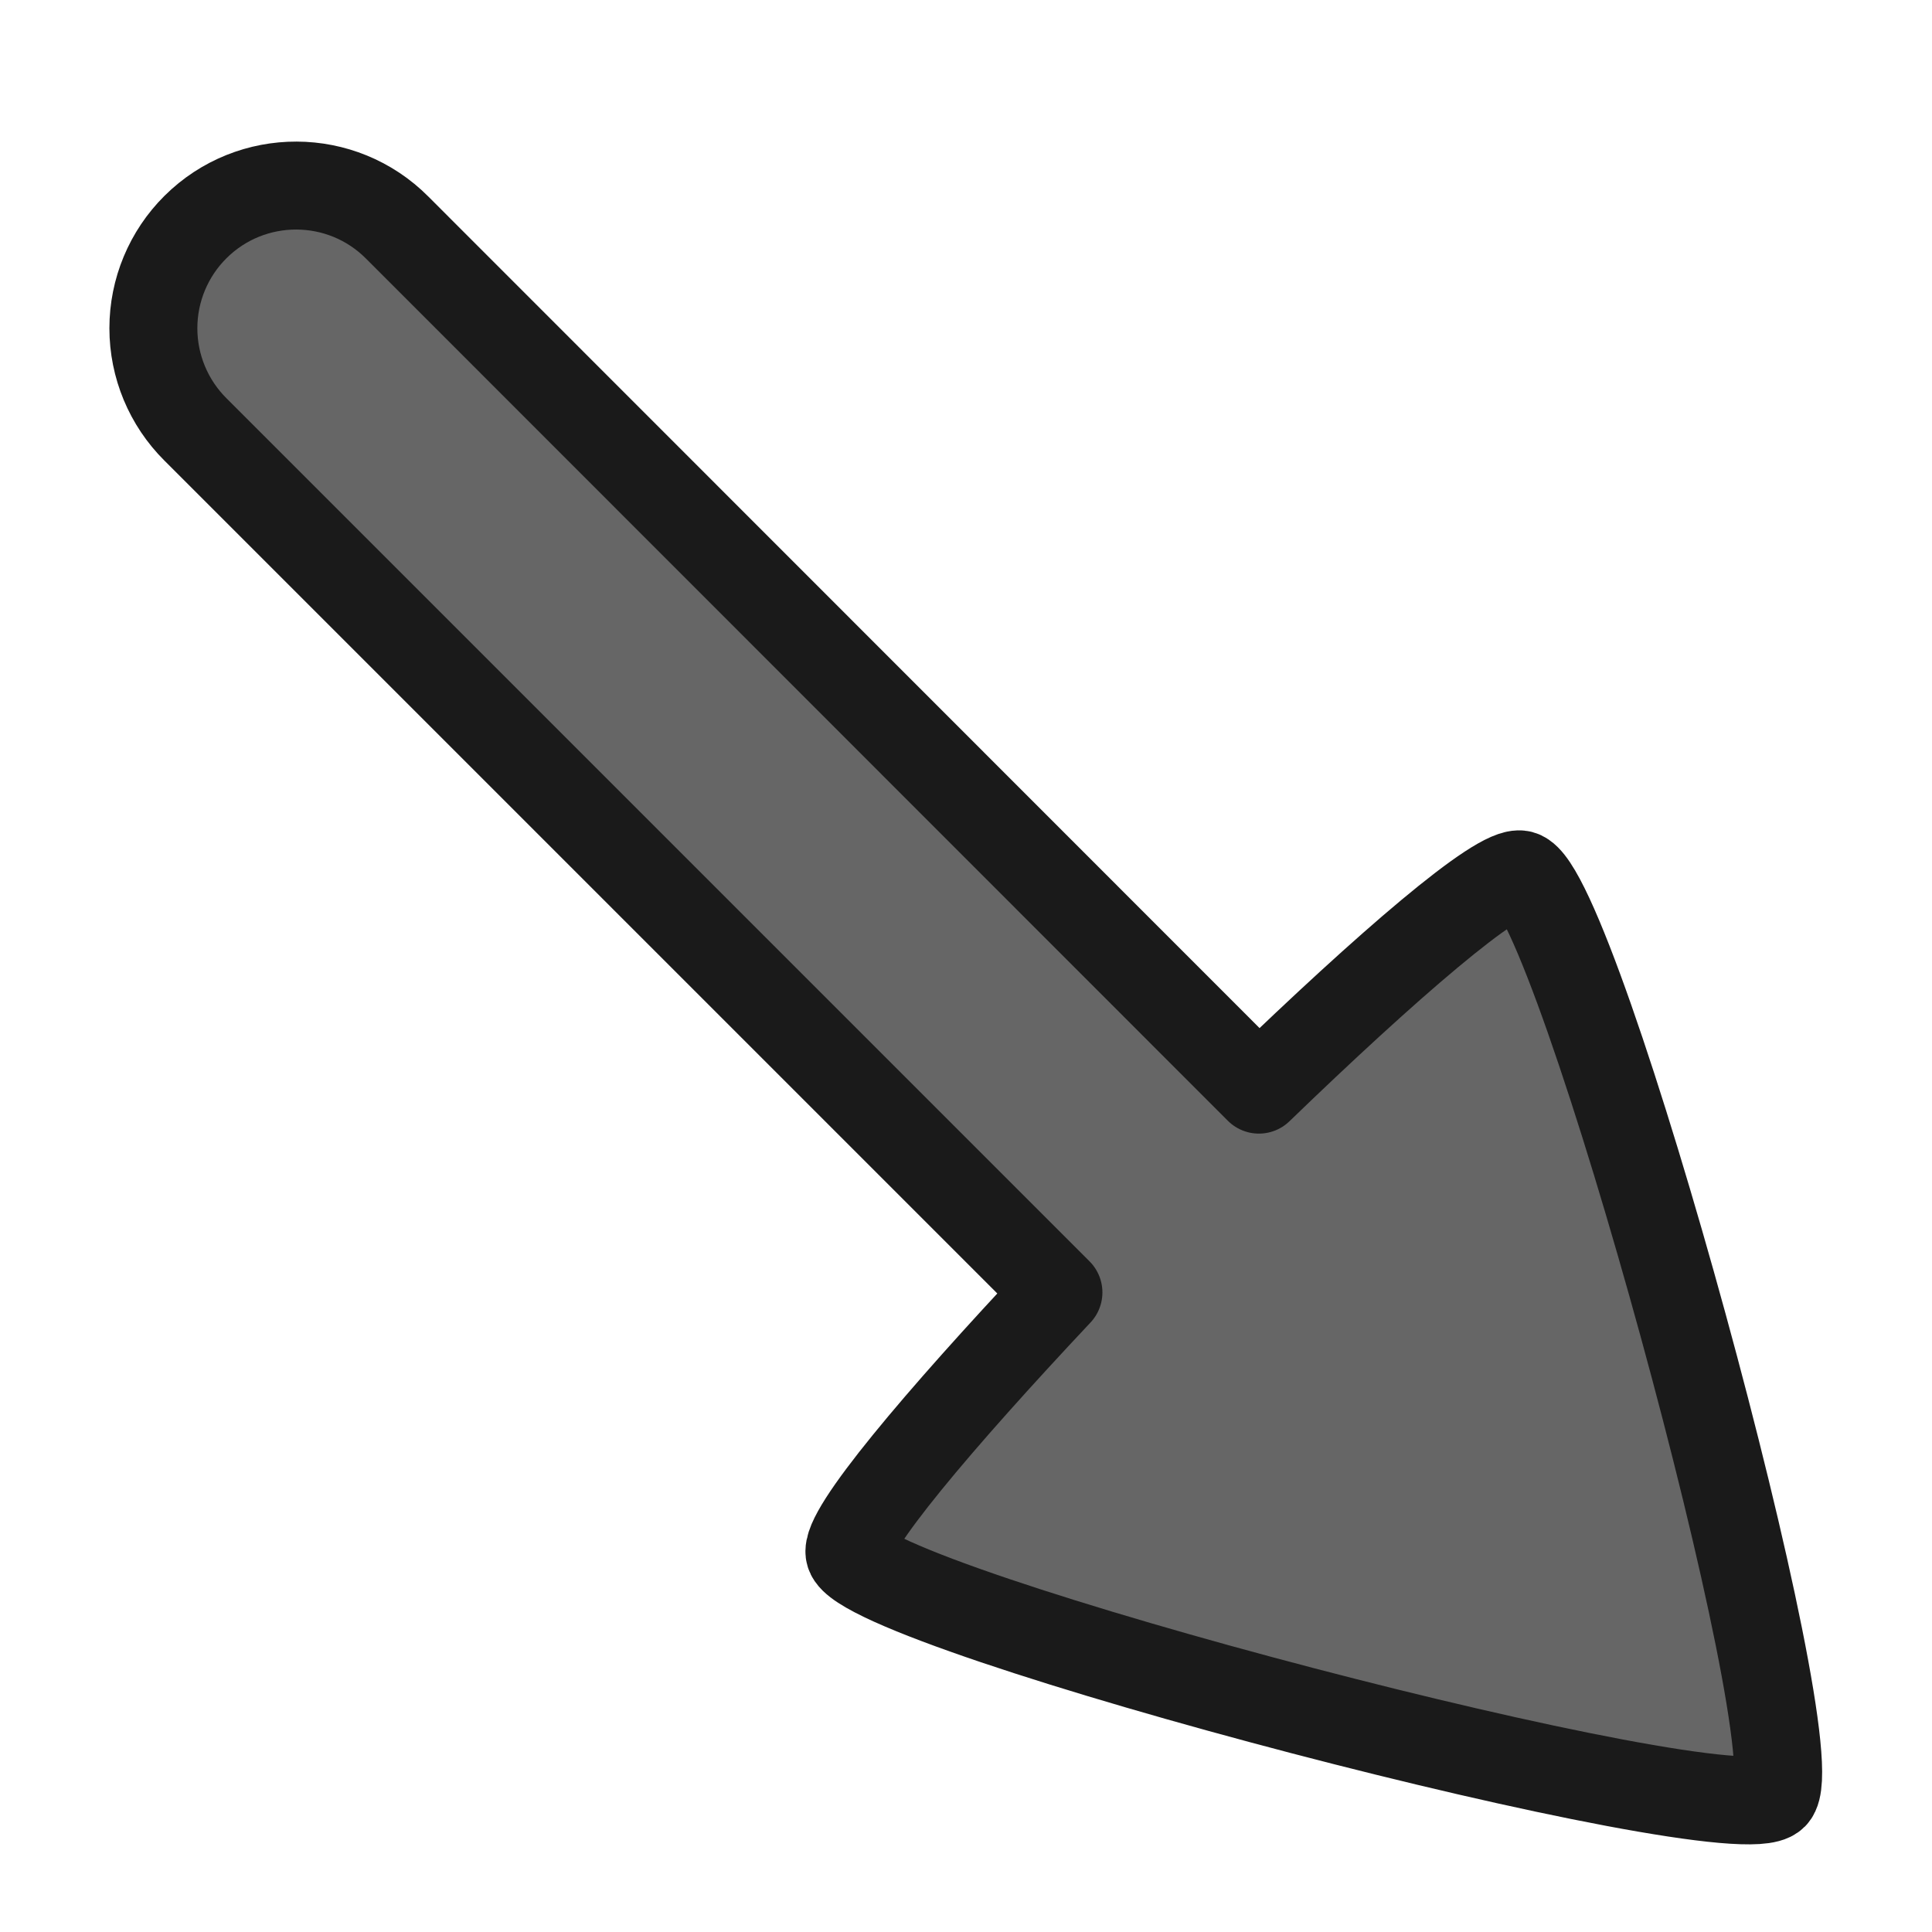
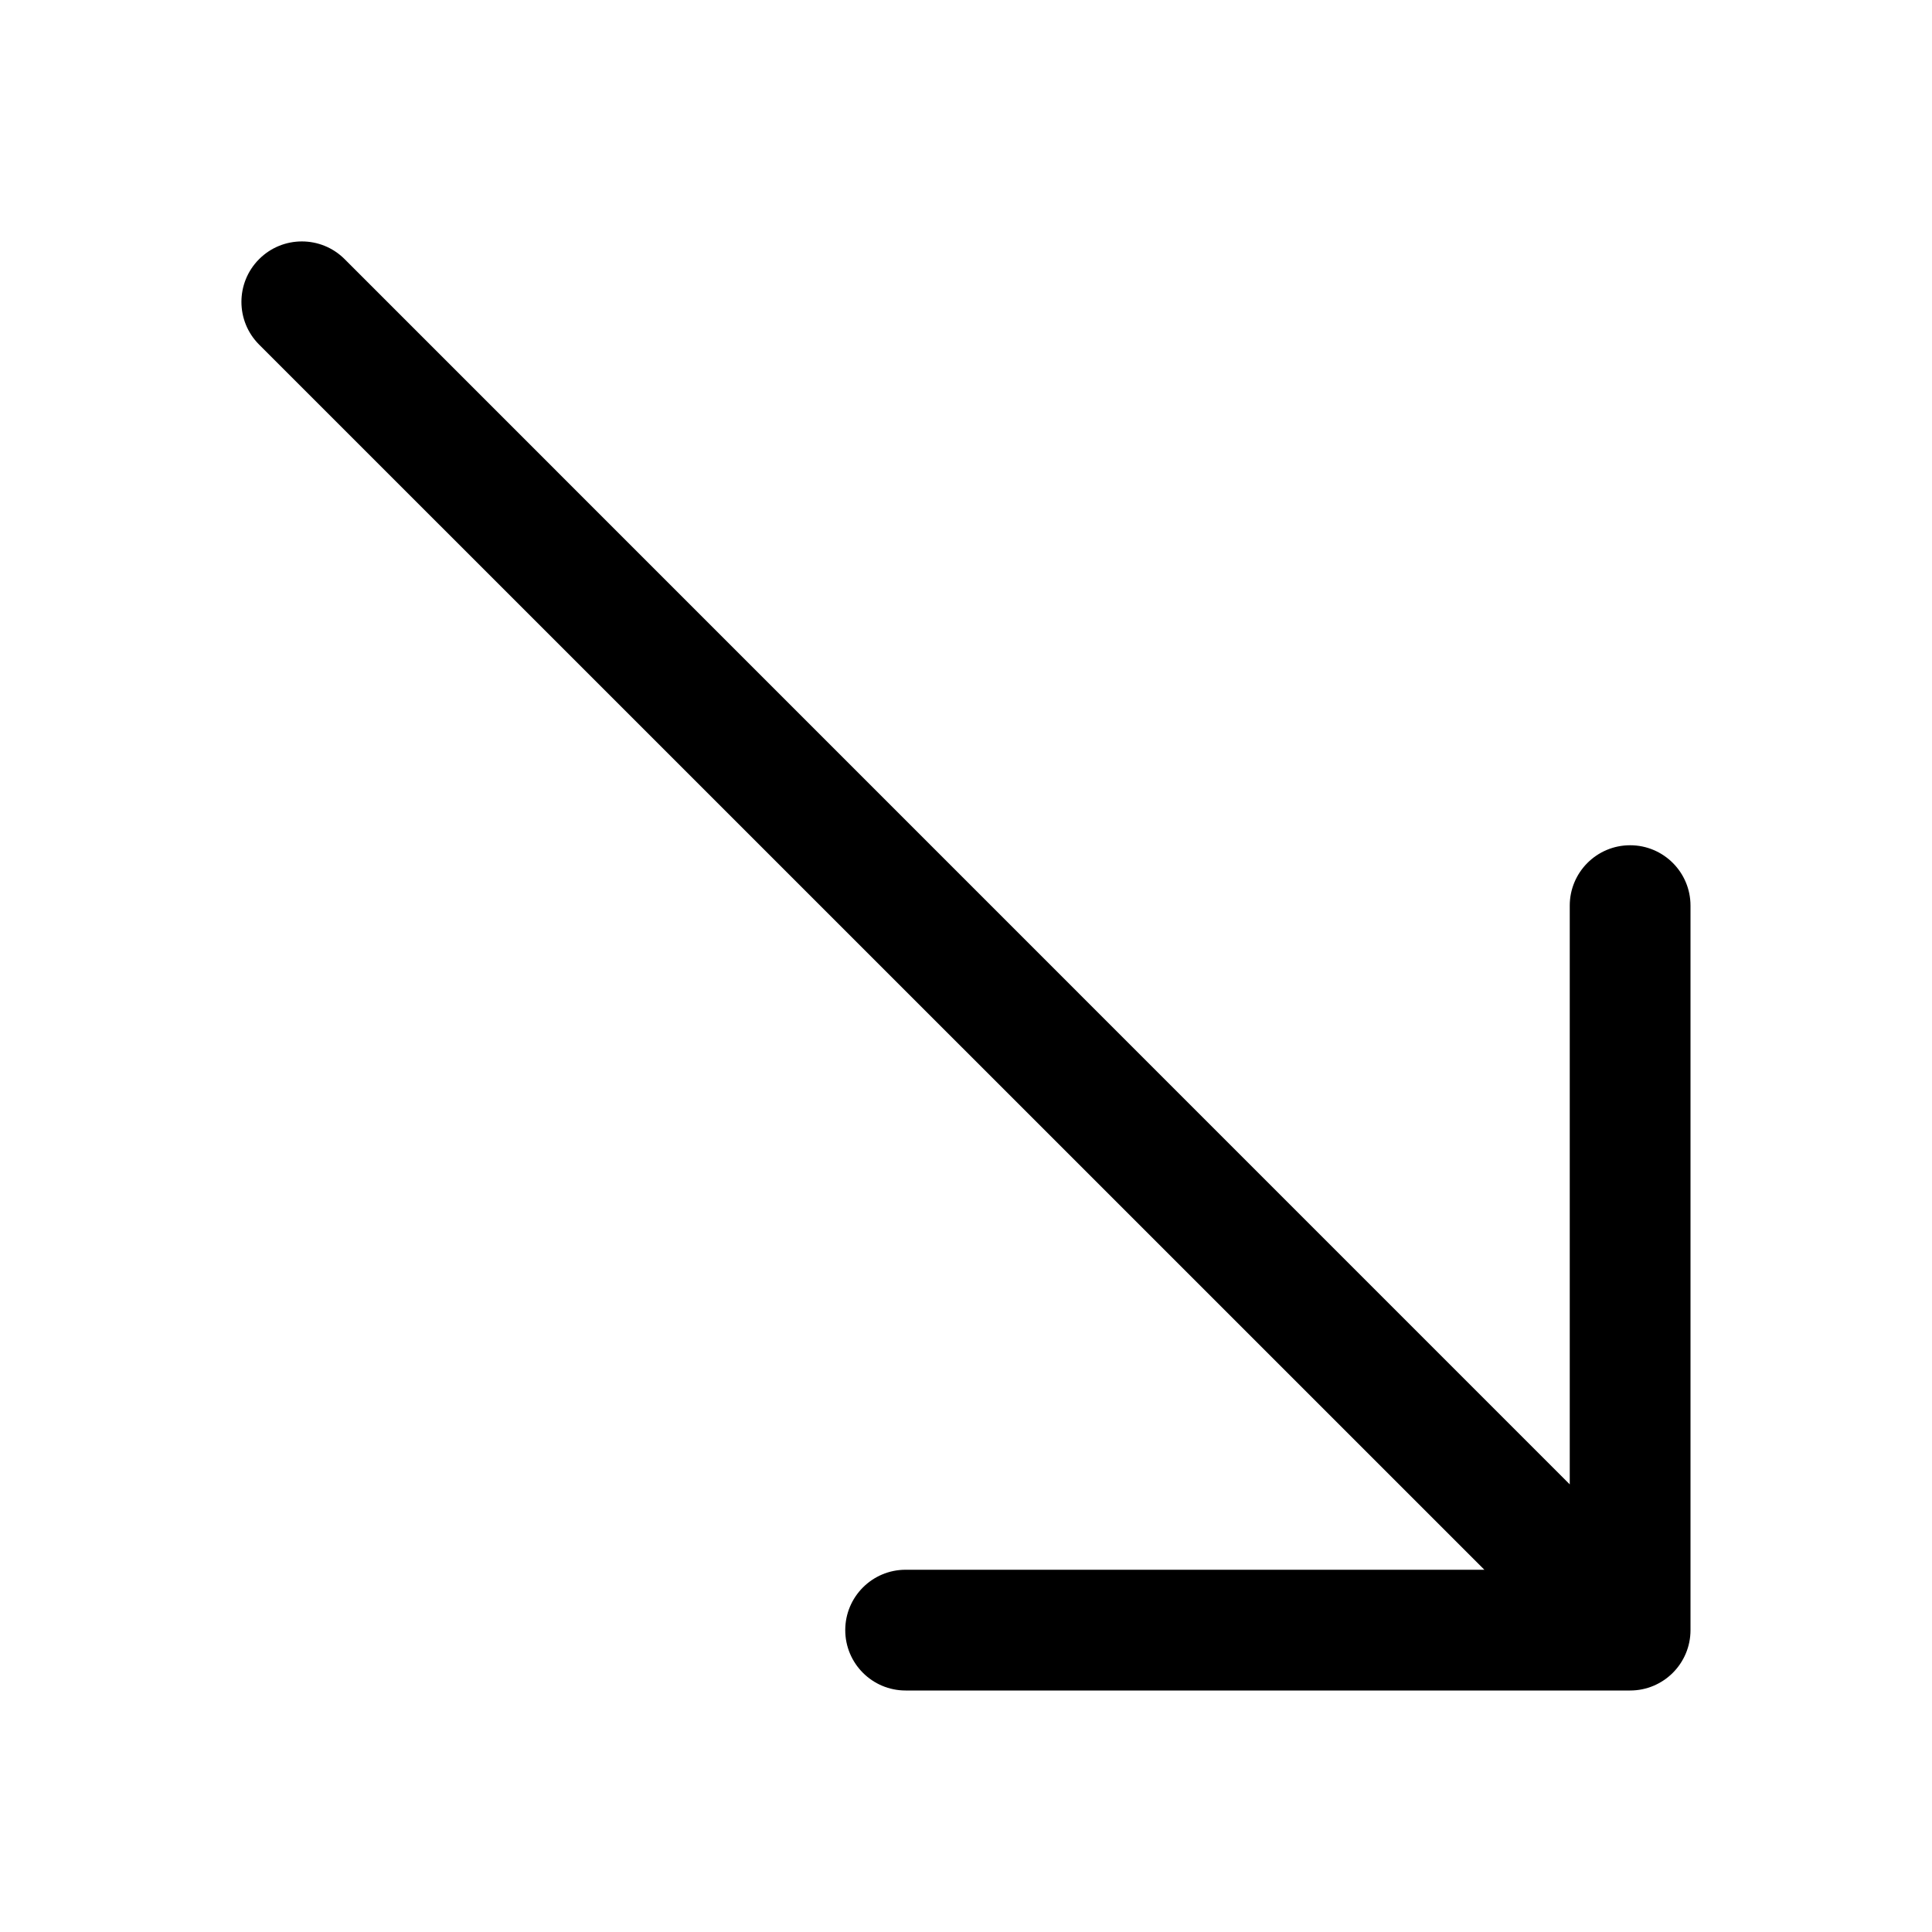
- <svg xmlns="http://www.w3.org/2000/svg" xmlns:xlink="http://www.w3.org/1999/xlink" viewBox="0 0 5.821 5.821" height="22" width="22">
-   <defs>
-     <linearGradient id="D">
-       <stop style="stop-color:#3689e6;stop-opacity:1" offset="0" />
-       <stop style="stop-color:#64baff;stop-opacity:1" offset="1" />
-     </linearGradient>
-     <linearGradient xlink:href="#D" id="r" gradientUnits="userSpaceOnUse" x1="13.013" y1="19.627" x2="13.071" y2="-2.197" />
-     <linearGradient xlink:href="#D" id="s" x1="15.897" y1="20.63" x2="15.94" y2="0" gradientUnits="userSpaceOnUse" />
-     <linearGradient id="O">
-       <stop style="stop-color:#c6f27b;stop-opacity:1" offset="0" />
-       <stop style="stop-color:#93d049;stop-opacity:1" offset="1" />
-     </linearGradient>
-     <linearGradient id="N">
-       <stop style="stop-color:#c396eb;stop-opacity:1" offset="0" />
-       <stop style="stop-color:#9d68d7;stop-opacity:1" offset="1" />
-     </linearGradient>
-     <linearGradient id="a">
-       <stop offset="0" style="stop-color:#cdf87e;stop-opacity:1" />
-       <stop offset=".262" style="stop-color:#a2e34f;stop-opacity:1" />
-       <stop offset=".661" style="stop-color:#68b723;stop-opacity:1" />
-       <stop offset="1" style="stop-color:#1d7e0d;stop-opacity:1" />
-     </linearGradient>
-     <linearGradient id="E">
-       <stop style="stop-color:#fff;stop-opacity:1" offset="0" />
-       <stop style="stop-color:#fff;stop-opacity:.235" offset=".002" />
-       <stop style="stop-color:#fff;stop-opacity:.157" offset=".392" />
-       <stop style="stop-color:#fff;stop-opacity:.392" offset="1" />
-     </linearGradient>
-     <linearGradient id="F">
-       <stop offset="0" style="stop-color:#000;stop-opacity:0" />
-       <stop offset=".5" style="stop-color:#000;stop-opacity:1" />
-       <stop offset="1" style="stop-color:#000;stop-opacity:0" />
-     </linearGradient>
-     <linearGradient id="b">
-       <stop offset="0" style="stop-color:#000;stop-opacity:1" />
-       <stop offset="1" style="stop-color:#000;stop-opacity:0" />
-     </linearGradient>
-     <linearGradient id="G">
-       <stop offset="0" style="stop-color:#f4f4f4;stop-opacity:1" />
-       <stop offset="1" style="stop-color:#dbdbdb;stop-opacity:1" />
-     </linearGradient>
-     <linearGradient id="H">
-       <stop style="stop-color:#fff;stop-opacity:1" offset="0" />
-       <stop style="stop-color:#fff;stop-opacity:.235" offset="0" />
-       <stop style="stop-color:#fff;stop-opacity:.157" offset="1" />
-       <stop style="stop-color:#fff;stop-opacity:.392" offset="1" />
-     </linearGradient>
-     <linearGradient id="I">
-       <stop style="stop-color:#000;stop-opacity:.318" offset="0" />
-       <stop style="stop-color:#000;stop-opacity:.24" offset="1" />
-     </linearGradient>
-     <linearGradient id="J">
-       <stop style="stop-color:#ffa154;stop-opacity:1" offset="0" />
-       <stop style="stop-color:#cc3b02;stop-opacity:1" offset="1" />
-     </linearGradient>
-     <linearGradient id="M">
-       <stop offset="0" style="stop-color:#93d049;stop-opacity:1" />
-       <stop offset="1" style="stop-color:#378a04;stop-opacity:1" />
-     </linearGradient>
-     <linearGradient id="K">
-       <stop style="stop-color:#fff;stop-opacity:1" offset="0" />
-       <stop style="stop-color:#fff;stop-opacity:.235" offset=".063" />
-       <stop style="stop-color:#fff;stop-opacity:.157" offset=".951" />
-       <stop style="stop-color:#fff;stop-opacity:.392" offset="1" />
-     </linearGradient>
-     <linearGradient id="c">
-       <stop style="stop-color:#181818;stop-opacity:1" offset="0" />
-       <stop style="stop-color:#181818;stop-opacity:0" offset="1" />
-     </linearGradient>
-     <linearGradient id="L">
-       <stop style="stop-color:#181818;stop-opacity:0" offset="0" />
-       <stop style="stop-color:#181818;stop-opacity:1" offset=".5" />
-       <stop style="stop-color:#181818;stop-opacity:0" offset="1" />
-     </linearGradient>
-     <linearGradient xlink:href="#N" id="aF" gradientUnits="userSpaceOnUse" x1="61.558" y1="194.856" x2="176.621" y2="55.669" />
-     <linearGradient xlink:href="#O" id="aG" gradientUnits="userSpaceOnUse" x1="128.265" y1="22.77" x2="133.458" y2="228.819" />
-     <linearGradient id="P">
-       <stop style="stop-color:#fff;stop-opacity:1" offset="0" />
-       <stop style="stop-color:#fff;stop-opacity:.235" offset=".063" />
-       <stop style="stop-color:#fff;stop-opacity:.157" offset=".951" />
-       <stop style="stop-color:#fff;stop-opacity:.392" offset="1" />
-     </linearGradient>
-     <linearGradient id="Q">
-       <stop offset="0" style="stop-color:#f282f1;stop-opacity:1" />
-       <stop offset="1" style="stop-color:#a56de2;stop-opacity:1" />
-     </linearGradient>
-     <linearGradient id="R">
-       <stop style="stop-color:#770087;stop-opacity:1" offset="0" />
-       <stop style="stop-color:#452981;stop-opacity:1" offset="1" />
-     </linearGradient>
-     <linearGradient id="S">
-       <stop style="stop-color:#a00" offset="0" />
-       <stop style="stop-color:#a00;stop-opacity:0" offset="1" />
-     </linearGradient>
-     <linearGradient id="d">
-       <stop offset="0" style="stop-color:#737373;stop-opacity:1" />
-       <stop offset=".262" style="stop-color:#636363;stop-opacity:1" />
-       <stop offset=".705" style="stop-color:#4b4b4b;stop-opacity:1" />
-       <stop offset="1" style="stop-color:#3f3f3f;stop-opacity:1" />
-     </linearGradient>
-     <linearGradient id="aa">
-       <stop offset="0" style="stop-color:#0d52bf;stop-opacity:1" />
-       <stop offset="1" style="stop-color:#3689e6;stop-opacity:.994" />
-     </linearGradient>
-     <linearGradient id="W">
-       <stop offset="0" style="stop-color:#efdfc4;stop-opacity:1" />
-       <stop offset="1" style="stop-color:#e9c998;stop-opacity:1" />
-     </linearGradient>
-     <linearGradient id="U">
-       <stop style="stop-color:#fff;stop-opacity:1" offset="0" />
-       <stop style="stop-color:#fff;stop-opacity:.235" offset=".003" />
-       <stop style="stop-color:#fff;stop-opacity:.157" offset=".99" />
-       <stop style="stop-color:#fff;stop-opacity:.392" offset="1" />
-     </linearGradient>
-     <linearGradient id="T">
-       <stop style="stop-color:#f9f9f9;stop-opacity:1" offset="0" />
-       <stop style="stop-color:#d8d8d8;stop-opacity:1" offset="1" />
-     </linearGradient>
-     <linearGradient id="V">
-       <stop style="stop-color:#fff;stop-opacity:1" offset="0" />
-       <stop style="stop-color:#fff;stop-opacity:.235" offset=".024" />
-       <stop style="stop-color:#fff;stop-opacity:.157" offset=".979" />
-       <stop style="stop-color:#fff;stop-opacity:.392" offset="1" />
-     </linearGradient>
-     <linearGradient id="X">
-       <stop style="stop-color:#efdfc4;stop-opacity:1" offset="0" />
-       <stop style="stop-color:#e7c591;stop-opacity:1" offset="1" />
-     </linearGradient>
-     <linearGradient xlink:href="#X" id="t" gradientUnits="userSpaceOnUse" gradientTransform="matrix(.06274 0 0 .0614 -17.463 13.153)" x1="413.606" y1="8.127" x2="413.606" y2="130.485" />
-     <linearGradient xlink:href="#T" id="u" gradientUnits="userSpaceOnUse" gradientTransform="translate(-17.508 6.285) scale(.3437)" x1="63.378" y1="20.874" x2="63.344" y2="23.727" />
-     <linearGradient y2="130.485" x2="413.606" y1="8.127" x1="413.606" gradientTransform="matrix(.06274 0 0 .0614 15.472 13.194)" gradientUnits="userSpaceOnUse" id="v" xlink:href="#W" />
-     <linearGradient y2="23.727" x2="63.344" y1="20.874" x1="63.378" gradientTransform="translate(15.386 6.33) scale(.3437)" gradientUnits="userSpaceOnUse" id="w" xlink:href="#T" />
-     <linearGradient id="Y">
-       <stop style="stop-color:#fff;stop-opacity:1" offset="0" />
-       <stop style="stop-color:#fff;stop-opacity:.235" offset=".012" />
-       <stop style="stop-color:#fff;stop-opacity:.157" offset=".989" />
-       <stop style="stop-color:#fff;stop-opacity:.392" offset="1" />
-     </linearGradient>
-     <linearGradient id="Z">
-       <stop offset="0" style="stop-color:#000;stop-opacity:.239" />
-       <stop offset="1" style="stop-color:#000;stop-opacity:.318" />
-     </linearGradient>
-     <linearGradient y2="-20.805" x2="-13.74" y1="12.937" x1="-14.282" gradientUnits="userSpaceOnUse" id="x" xlink:href="#aa" />
-     <linearGradient xlink:href="#G" id="y" gradientUnits="userSpaceOnUse" gradientTransform="matrix(.4418 0 0 .43526 22.121 -.095)" x1="25.132" y1=".985" x2="25.132" y2="47.013" />
-     <linearGradient id="ay">
-       <stop style="stop-color:#fff;stop-opacity:1" offset="0" />
-       <stop style="stop-color:#fff;stop-opacity:.235" offset=".438" />
-       <stop style="stop-color:#fff;stop-opacity:.157" offset=".623" />
-       <stop style="stop-color:#fff;stop-opacity:.392" offset="1" />
-     </linearGradient>
-     <linearGradient id="aw">
-       <stop style="stop-color:#fff;stop-opacity:1" offset="0" />
-       <stop style="stop-color:#fff;stop-opacity:.235" offset=".325" />
-       <stop style="stop-color:#fff;stop-opacity:.157" offset=".499" />
-       <stop style="stop-color:#fff;stop-opacity:.392" offset="1" />
-     </linearGradient>
-     <linearGradient id="f">
-       <stop offset="0" style="stop-color:#a60101;stop-opacity:1" />
-       <stop offset="1" style="stop-color:#5f0101;stop-opacity:1" />
-     </linearGradient>
-     <linearGradient id="ab">
-       <stop offset="0" style="stop-color:#444;stop-opacity:1" />
-       <stop offset="1" style="stop-color:#9e9e9e;stop-opacity:1" />
-     </linearGradient>
-     <linearGradient id="e">
-       <stop offset="0" style="stop-color:#d1d1d1;stop-opacity:1" />
-       <stop offset="1" style="stop-color:#eaeaea;stop-opacity:1" />
-     </linearGradient>
-     <linearGradient id="ac">
-       <stop offset="0" style="stop-color:#fff;stop-opacity:1" />
-       <stop offset="1" style="stop-color:#fff;stop-opacity:0" />
-     </linearGradient>
-     <linearGradient id="g">
-       <stop offset="0" style="stop-color:#f8b17e;stop-opacity:1" />
-       <stop offset=".262" style="stop-color:#e35d4f;stop-opacity:1" />
-       <stop offset=".661" style="stop-color:#c6262e;stop-opacity:1" />
-       <stop offset="1" style="stop-color:#690b54;stop-opacity:1" />
-     </linearGradient>
-     <linearGradient id="ad">
-       <stop offset="0" style="stop-color:#791235;stop-opacity:1" />
-       <stop offset="1" style="stop-color:#dd3b27;stop-opacity:1" />
-     </linearGradient>
-     <linearGradient id="ae">
-       <stop offset="0" style="stop-color:#000;stop-opacity:.34" />
-       <stop offset="1" style="stop-color:#000;stop-opacity:.247" />
-     </linearGradient>
-     <linearGradient id="af">
-       <stop offset="0" style="stop-color:#fff;stop-opacity:1" />
-       <stop offset=".512" style="stop-color:#fff;stop-opacity:.235" />
-       <stop offset=".585" style="stop-color:#fff;stop-opacity:.157" />
-       <stop offset="1" style="stop-color:#fff;stop-opacity:.392" />
-     </linearGradient>
-     <linearGradient id="ag">
-       <stop offset="0" style="stop-color:#e2b369;stop-opacity:1" />
-       <stop offset="1" style="stop-color:#c79b55;stop-opacity:1" />
-     </linearGradient>
-     <linearGradient id="ah">
-       <stop style="stop-color:#fff;stop-opacity:1" offset="0" />
-       <stop style="stop-color:#fff;stop-opacity:.235" offset=".062" />
-       <stop style="stop-color:#fff;stop-opacity:.157" offset=".963" />
-       <stop style="stop-color:#fff;stop-opacity:.392" offset="1" />
-     </linearGradient>
-     <linearGradient id="aj">
-       <stop style="stop-color:#fff3cb;stop-opacity:1" offset="0" />
-       <stop style="stop-color:#fdde76;stop-opacity:1" offset=".262" />
-       <stop style="stop-color:#f9c440;stop-opacity:1" offset=".661" />
-       <stop style="stop-color:#e48b20;stop-opacity:1" offset="1" />
-     </linearGradient>
-     <linearGradient id="ak">
-       <stop offset="0" style="stop-color:#fafafa;stop-opacity:1" />
-       <stop offset="1" style="stop-color:#fff;stop-opacity:0" />
-     </linearGradient>
-     <linearGradient id="an">
-       <stop style="stop-color:#9bdb4d;stop-opacity:1" offset="0" />
-       <stop style="stop-color:#68b723;stop-opacity:1" offset="1" />
-     </linearGradient>
-     <linearGradient id="al">
-       <stop offset="0" style="stop-color:#fff5ef;stop-opacity:1" />
-       <stop offset="1" style="stop-color:#fef8dd;stop-opacity:1" />
-     </linearGradient>
-     <linearGradient id="h">
-       <stop offset="0" style="stop-color:#ffcd7d;stop-opacity:1" />
-       <stop offset=".262" style="stop-color:#fc8f36;stop-opacity:1" />
-       <stop offset=".705" style="stop-color:#e23a0e;stop-opacity:1" />
-       <stop offset="1" style="stop-color:#ac441f;stop-opacity:1" />
-     </linearGradient>
-     <linearGradient id="i">
-       <stop style="stop-color:#d1ff82;stop-opacity:1" offset="0" />
-       <stop style="stop-color:#9bdb4d;stop-opacity:1" offset=".262" />
-       <stop style="stop-color:#68b723;stop-opacity:1" offset=".661" />
-       <stop style="stop-color:#3a9104;stop-opacity:1" offset="1" />
-     </linearGradient>
-     <linearGradient id="am">
-       <stop style="stop-color:#fff;stop-opacity:1" offset="0" />
-       <stop style="stop-color:#fff;stop-opacity:.235" offset=".333" />
-       <stop style="stop-color:#fff;stop-opacity:.157" offset=".951" />
-       <stop style="stop-color:#fff;stop-opacity:.392" offset="1" />
-     </linearGradient>
-     <linearGradient id="j">
-       <stop style="stop-color:#8cd5ff;stop-opacity:1" offset="0" />
-       <stop style="stop-color:#64baff;stop-opacity:1" offset=".262" />
-       <stop style="stop-color:#3689e6;stop-opacity:1" offset=".705" />
-       <stop style="stop-color:#0d52bf;stop-opacity:1" offset="1" />
-     </linearGradient>
-     <linearGradient xlink:href="#an" id="z" gradientUnits="userSpaceOnUse" gradientTransform="matrix(1.08451 0 0 1 -2.654 0)" x1="28.189" y1="-12.359" x2="32.973" y2="-12.319" />
-     <linearGradient xlink:href="#an" id="A" gradientUnits="userSpaceOnUse" gradientTransform="matrix(1.08451 0 0 1 -2.654 0)" x1="29.528" y1="-15.49" x2="33.225" y2="-15.428" />
-     <linearGradient xlink:href="#an" id="B" gradientUnits="userSpaceOnUse" gradientTransform="matrix(1.08451 0 0 1 -2.654 0)" x1="26.65" y1="-18.621" x2="33.809" y2="-18.669" />
-     <linearGradient xlink:href="#an" id="C" gradientUnits="userSpaceOnUse" gradientTransform="matrix(1.08451 0 0 1 -2.654 0)" x1="25.133" y1="-21.753" x2="34.488" y2="-21.71" />
-     <linearGradient id="ao">
-       <stop offset="0" style="stop-color:#fafafa;stop-opacity:1" />
-       <stop offset="1" style="stop-color:#e2e1de;stop-opacity:1" />
-     </linearGradient>
-     <linearGradient id="av">
-       <stop offset="0" style="stop-color:#fff;stop-opacity:1" />
-       <stop offset=".038" style="stop-color:#fff;stop-opacity:.235" />
-       <stop offset=".926" style="stop-color:#fff;stop-opacity:.157" />
-       <stop offset="1" style="stop-color:#fff;stop-opacity:.392" />
-     </linearGradient>
-     <linearGradient id="ar">
-       <stop style="stop-color:#000;stop-opacity:1" offset="0" />
-       <stop style="stop-color:#000;stop-opacity:.474" offset="1" />
-     </linearGradient>
-     <linearGradient id="aq">
-       <stop style="stop-color:#fff;stop-opacity:1" offset="0" />
-       <stop style="stop-color:#fff;stop-opacity:.235" offset=".038" />
-       <stop style="stop-color:#fff;stop-opacity:.157" offset=".885" />
-       <stop style="stop-color:#fff;stop-opacity:.392" offset="1" />
-     </linearGradient>
-     <linearGradient id="ap">
-       <stop style="stop-color:#fff;stop-opacity:1" offset="0" />
-       <stop style="stop-color:#fff;stop-opacity:.235" offset=".038" />
-       <stop style="stop-color:#fff;stop-opacity:.157" offset=".967" />
-       <stop style="stop-color:#fff;stop-opacity:.392" offset="1" />
-     </linearGradient>
-     <linearGradient id="as">
-       <stop style="stop-color:#918e88;stop-opacity:1" offset="0" />
-       <stop style="stop-color:#605c58;stop-opacity:1" offset="1" />
-     </linearGradient>
-     <linearGradient id="au">
-       <stop style="stop-color:#5e5750;stop-opacity:1" offset="0" />
-       <stop style="stop-color:#756d65;stop-opacity:1" offset="1" />
-     </linearGradient>
-     <linearGradient id="at">
-       <stop style="stop-color:#dad7bd;stop-opacity:1" offset="0" />
-       <stop style="stop-color:#e8e5d4;stop-opacity:1" offset="1" />
-     </linearGradient>
-     <linearGradient id="aB">
-       <stop offset="0" style="stop-color:#fff;stop-opacity:1" />
-       <stop offset="0" style="stop-color:#fff;stop-opacity:.235" />
-       <stop offset="1" style="stop-color:#fff;stop-opacity:.157" />
-       <stop offset="1" style="stop-color:#fff;stop-opacity:.392" />
-     </linearGradient>
-     <linearGradient id="aA">
-       <stop style="stop-color:#fff;stop-opacity:1" offset="0" />
-       <stop style="stop-color:#fff;stop-opacity:.235" offset=".035" />
-       <stop style="stop-color:#fff;stop-opacity:.157" offset=".964" />
-       <stop style="stop-color:#fff;stop-opacity:.392" offset="1" />
-     </linearGradient>
-     <linearGradient id="o">
-       <stop offset="0" style="stop-color:#90dbec;stop-opacity:1" />
-       <stop offset=".262" style="stop-color:#55c1ec;stop-opacity:1" />
-       <stop offset=".705" style="stop-color:#3689e6;stop-opacity:1" />
-       <stop offset="1" style="stop-color:#2b63a0;stop-opacity:1" />
-     </linearGradient>
-     <linearGradient id="aC">
-       <stop offset="0" style="stop-color:#feaf9d;stop-opacity:1" />
-       <stop offset="1" style="stop-color:#7f4a98;stop-opacity:1" />
-     </linearGradient>
-     <linearGradient id="p">
-       <stop offset="0" style="stop-color:#ffe6ab;stop-opacity:1" />
-       <stop style="stop-color:#ffea8a;stop-opacity:.639" offset=".82" />
-       <stop offset="1" style="stop-color:#e6ff4d;stop-opacity:0" />
-     </linearGradient>
-     <linearGradient id="aD">
-       <stop style="stop-color:#fff;stop-opacity:1" offset="0" />
-       <stop style="stop-color:#fff;stop-opacity:.235" offset=".508" />
-       <stop style="stop-color:#fff;stop-opacity:.157" offset=".835" />
-       <stop style="stop-color:#fff;stop-opacity:.392" offset="1" />
-     </linearGradient>
-     <linearGradient id="q">
-       <stop style="stop-color:#f89b7e;stop-opacity:1" offset="0" />
-       <stop style="stop-color:#e35d4f;stop-opacity:1" offset=".262" />
-       <stop style="stop-color:#c6262e;stop-opacity:1" offset=".661" />
-       <stop style="stop-color:#690b2c;stop-opacity:1" offset="1" />
-     </linearGradient>
-     <linearGradient id="aE">
-       <stop offset="0" style="stop-color:#fff;stop-opacity:1" />
-       <stop offset=".012" style="stop-color:#fff;stop-opacity:.235" />
-       <stop offset=".988" style="stop-color:#fff;stop-opacity:.157" />
-       <stop offset="1" style="stop-color:#fff;stop-opacity:.392" />
-     </linearGradient>
-     <radialGradient gradientTransform="matrix(0 1.23165 -1.62575 0 18.487 -28.722)" gradientUnits="userSpaceOnUse" id="ai" r="20.397" cy="3.99" cx="23.896">
-       <stop offset="0" style="stop-color:#fff;stop-opacity:1" />
-       <stop offset=".066" style="stop-color:#ddd;stop-opacity:1" />
-       <stop offset=".661" style="stop-color:#abacae;stop-opacity:1" />
-       <stop offset="1" style="stop-color:#89898b;stop-opacity:1" />
-     </radialGradient>
-     <radialGradient cx="23.896" cy="3.99" r="20.397" id="k" gradientUnits="userSpaceOnUse" gradientTransform="matrix(0 1.23165 -1.62575 0 18.487 -28.722)">
-       <stop style="stop-color:#fff;stop-opacity:1" offset="0" />
-       <stop style="stop-color:#ddd;stop-opacity:1" offset=".262" />
-       <stop style="stop-color:#abacae;stop-opacity:1" offset=".661" />
-       <stop style="stop-color:#89898b;stop-opacity:1" offset="1" />
-     </radialGradient>
-     <radialGradient cx="23.896" cy="3.99" r="20.397" id="ax" gradientUnits="userSpaceOnUse" gradientTransform="matrix(0 1.23165 -1.62575 0 18.487 -28.722)">
-       <stop style="stop-color:#fff;stop-opacity:1" offset="0" />
-       <stop style="stop-color:#ddd;stop-opacity:1" offset=".066" />
-       <stop style="stop-color:#abacae;stop-opacity:1" offset=".661" />
-       <stop style="stop-color:#89898b;stop-opacity:1" offset="1" />
-     </radialGradient>
-     <radialGradient gradientTransform="matrix(0 1.23165 -1.62575 0 18.487 -28.722)" gradientUnits="userSpaceOnUse" id="l" r="20.397" cy="3.99" cx="23.896">
-       <stop offset="0" style="stop-color:#fff;stop-opacity:1" />
-       <stop offset=".262" style="stop-color:#ddd;stop-opacity:1" />
-       <stop offset=".661" style="stop-color:#abacae;stop-opacity:1" />
-       <stop offset="1" style="stop-color:#89898b;stop-opacity:1" />
-     </radialGradient>
-     <radialGradient gradientTransform="matrix(0 1.23165 -1.62575 0 18.487 -28.722)" gradientUnits="userSpaceOnUse" id="az" r="20.397" cy="3.99" cx="23.896">
-       <stop offset="0" style="stop-color:#fff;stop-opacity:1" />
-       <stop offset=".066" style="stop-color:#ddd;stop-opacity:1" />
-       <stop offset=".661" style="stop-color:#abacae;stop-opacity:1" />
-       <stop offset="1" style="stop-color:#89898b;stop-opacity:1" />
-     </radialGradient>
-     <radialGradient cx="23.896" cy="3.99" r="20.397" id="m" gradientUnits="userSpaceOnUse" gradientTransform="matrix(0 1.23165 -1.62575 0 18.487 -28.722)">
-       <stop style="stop-color:#fff;stop-opacity:1" offset="0" />
-       <stop style="stop-color:#ddd;stop-opacity:1" offset=".262" />
-       <stop style="stop-color:#abacae;stop-opacity:1" offset=".661" />
-       <stop style="stop-color:#89898b;stop-opacity:1" offset="1" />
-     </radialGradient>
-     <radialGradient gradientTransform="matrix(0 1.23165 -1.62575 0 18.487 -28.722)" gradientUnits="userSpaceOnUse" id="n" r="20.397" cy="3.99" cx="23.896">
-       <stop offset="0" style="stop-color:#fff;stop-opacity:1" />
-       <stop offset=".262" style="stop-color:#ddd;stop-opacity:1" />
-       <stop offset=".661" style="stop-color:#abacae;stop-opacity:1" />
-       <stop offset="1" style="stop-color:#89898b;stop-opacity:1" />
-     </radialGradient>
-   </defs>
-   <path style="fill:#666;fill-opacity:1;fill-rule:evenodd;stroke:none;stroke-width:23.581;stroke-linecap:round;stroke-linejoin:round;stroke-miterlimit:4;stroke-dasharray:none;stroke-dashoffset:0;stroke-opacity:1;paint-order:markers fill stroke" transform="rotate(134.663 -.652 1.771) scale(.0614)" d="M-13.695-41.683c-1.405 2.435-45.446 2.435-46.852 0-1.405-2.434 20.615-40.575 23.426-40.575s24.832 38.14 23.426 40.575z" />
-   <path style="fill:none;stroke:#666;stroke-width:.794;stroke-linecap:round;stroke-linejoin:miter;stroke-miterlimit:4;stroke-dasharray:none;stroke-opacity:1" d="m105.987 93.691 3.22 3.22" transform="translate(-105.095 -92.702)" />
-   <path style="color:#000;font-style:normal;font-variant:normal;font-weight:400;font-stretch:normal;font-size:medium;line-height:normal;font-family:sans-serif;font-variant-ligatures:normal;font-variant-position:normal;font-variant-caps:normal;font-variant-numeric:normal;font-variant-alternates:normal;font-variant-east-asian:normal;font-feature-settings:normal;font-variation-settings:normal;text-indent:0;text-align:start;text-decoration:none;text-decoration-line:none;text-decoration-style:solid;text-decoration-color:#000;letter-spacing:normal;word-spacing:normal;text-transform:none;writing-mode:lr-tb;direction:ltr;text-orientation:mixed;dominant-baseline:auto;baseline-shift:baseline;text-anchor:start;white-space:normal;shape-padding:0;shape-margin:0;inline-size:0;clip-rule:nonzero;display:inline;overflow:visible;visibility:visible;isolation:auto;mix-blend-mode:normal;color-interpolation:sRGB;color-interpolation-filters:linearRGB;solid-color:#000;solid-opacity:1;vector-effect:none;fill:#666;fill-opacity:1;fill-rule:nonzero;stroke:none;stroke-linecap:round;stroke-linejoin:miter;stroke-miterlimit:4;stroke-dasharray:none;stroke-dashoffset:0;stroke-opacity:1;color-rendering:auto;image-rendering:auto;shape-rendering:auto;text-rendering:auto;enable-background:accumulate;stop-color:#000;stop-opacity:1;opacity:1" d="M105.98 93.295a.397.397 0 0 0-.273.115.397.397 0 0 0 0 .56l3.219 3.221a.397.397 0 0 0 .56 0 .397.397 0 0 0 0-.562l-3.218-3.219a.397.397 0 0 0-.288-.115z" transform="translate(-105.095 -92.702)" />
-   <path style="fill:#666;fill-opacity:1;fill-rule:evenodd;stroke:none;stroke-width:23.581;stroke-linecap:round;stroke-linejoin:round;stroke-miterlimit:4;stroke-dasharray:none;stroke-dashoffset:0;stroke-opacity:1;paint-order:markers fill stroke" d="M-13.695-41.683c-1.405 2.435-45.446 2.435-46.852 0-1.405-2.434 20.615-40.575 23.426-40.575s24.832 38.14 23.426 40.575z" transform="rotate(134.663 -.652 1.771) scale(.0614)" />
-   <path style="fill:none;fill-opacity:1;fill-rule:evenodd;stroke:#1a1a1a;stroke-width:.265;stroke-linecap:round;stroke-linejoin:round;stroke-miterlimit:4;stroke-dasharray:none;stroke-dashoffset:0;stroke-opacity:1;paint-order:markers fill stroke" d="M105.684 93.386a.43.43 0 0 0 0 .61l2.6 2.6c-.36.383-.647.722-.629.787.046.167 2.662.851 2.784.729.12-.123-.594-2.731-.761-2.775-.067-.017-.407.278-.79.648l-2.596-2.597a.43.43 0 0 0-.608-.002z" transform="translate(-105.095 -92.702)" />
+ <svg xmlns="http://www.w3.org/2000/svg" width="16" height="16" fill="currentColor" class="bi bi-arrow-down-right" viewBox="0 0 16 16">
+   <path fill-rule="evenodd" d="M14 13.5a.5.5 0 0 1-.5.5h-6a.5.5 0 0 1 0-1h4.793L2.146 2.854a.5.5 0 1 1 .708-.708L13 12.293V7.5a.5.5 0 0 1 1 0v6z" />
</svg>
